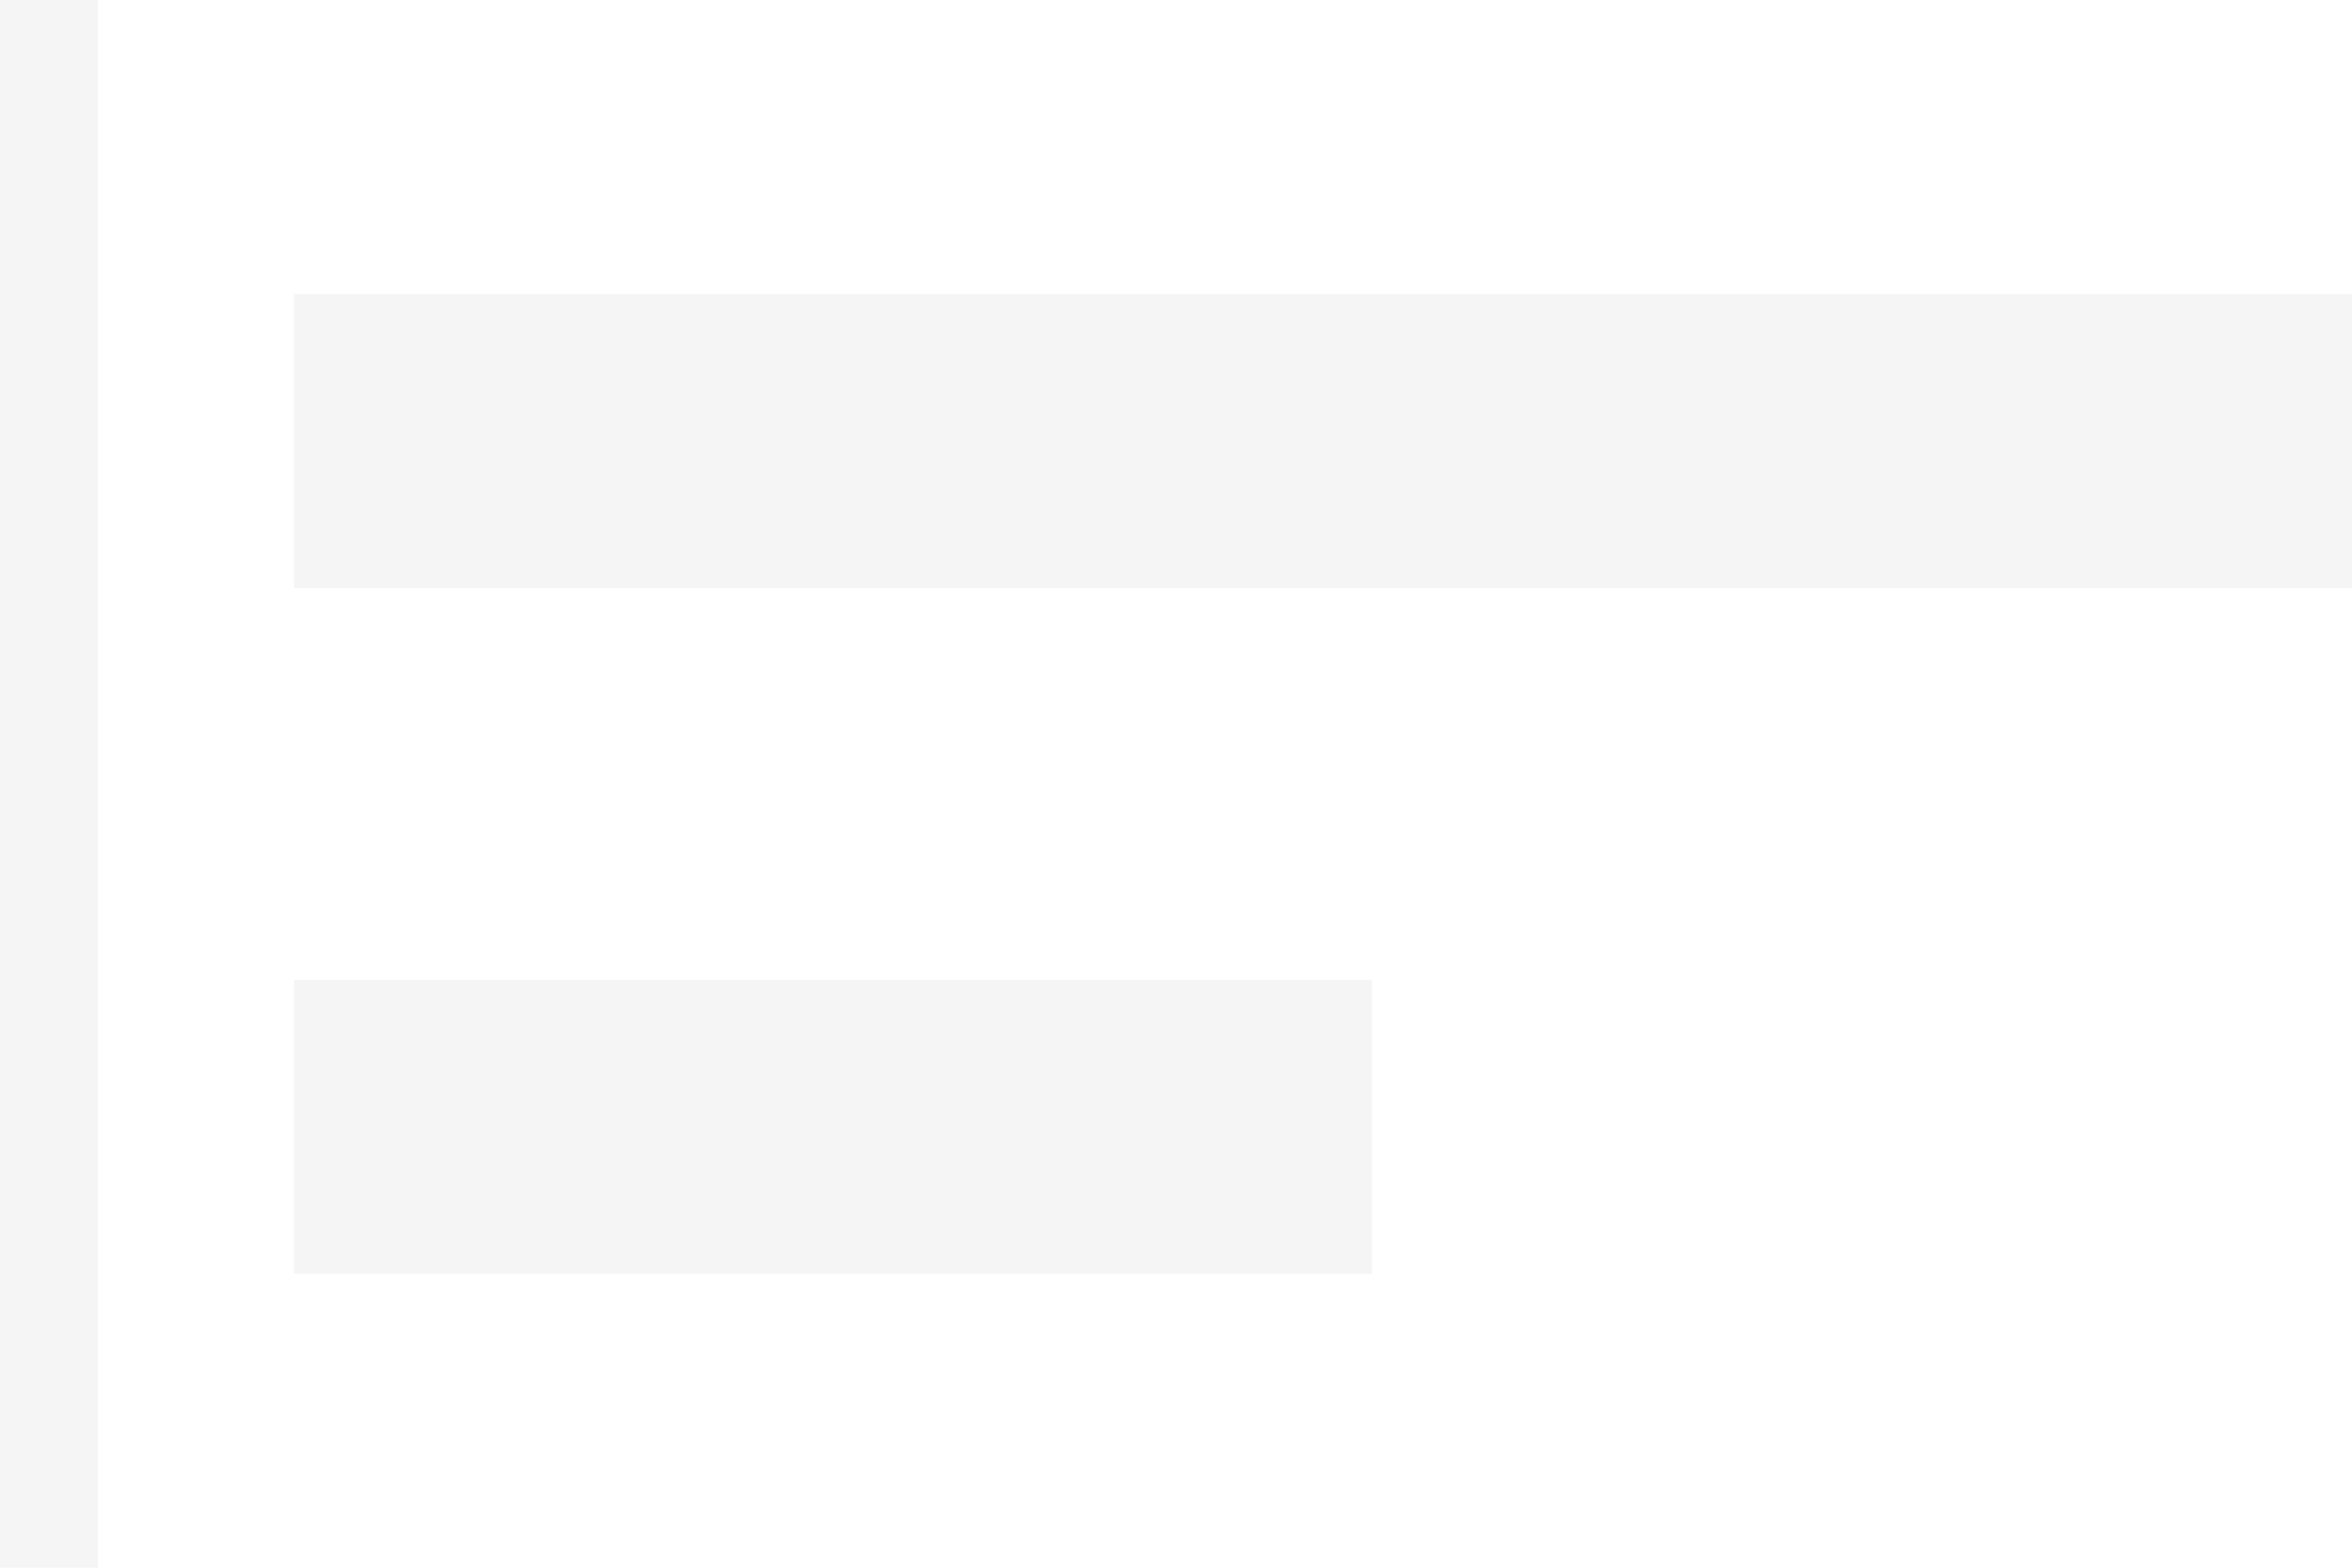
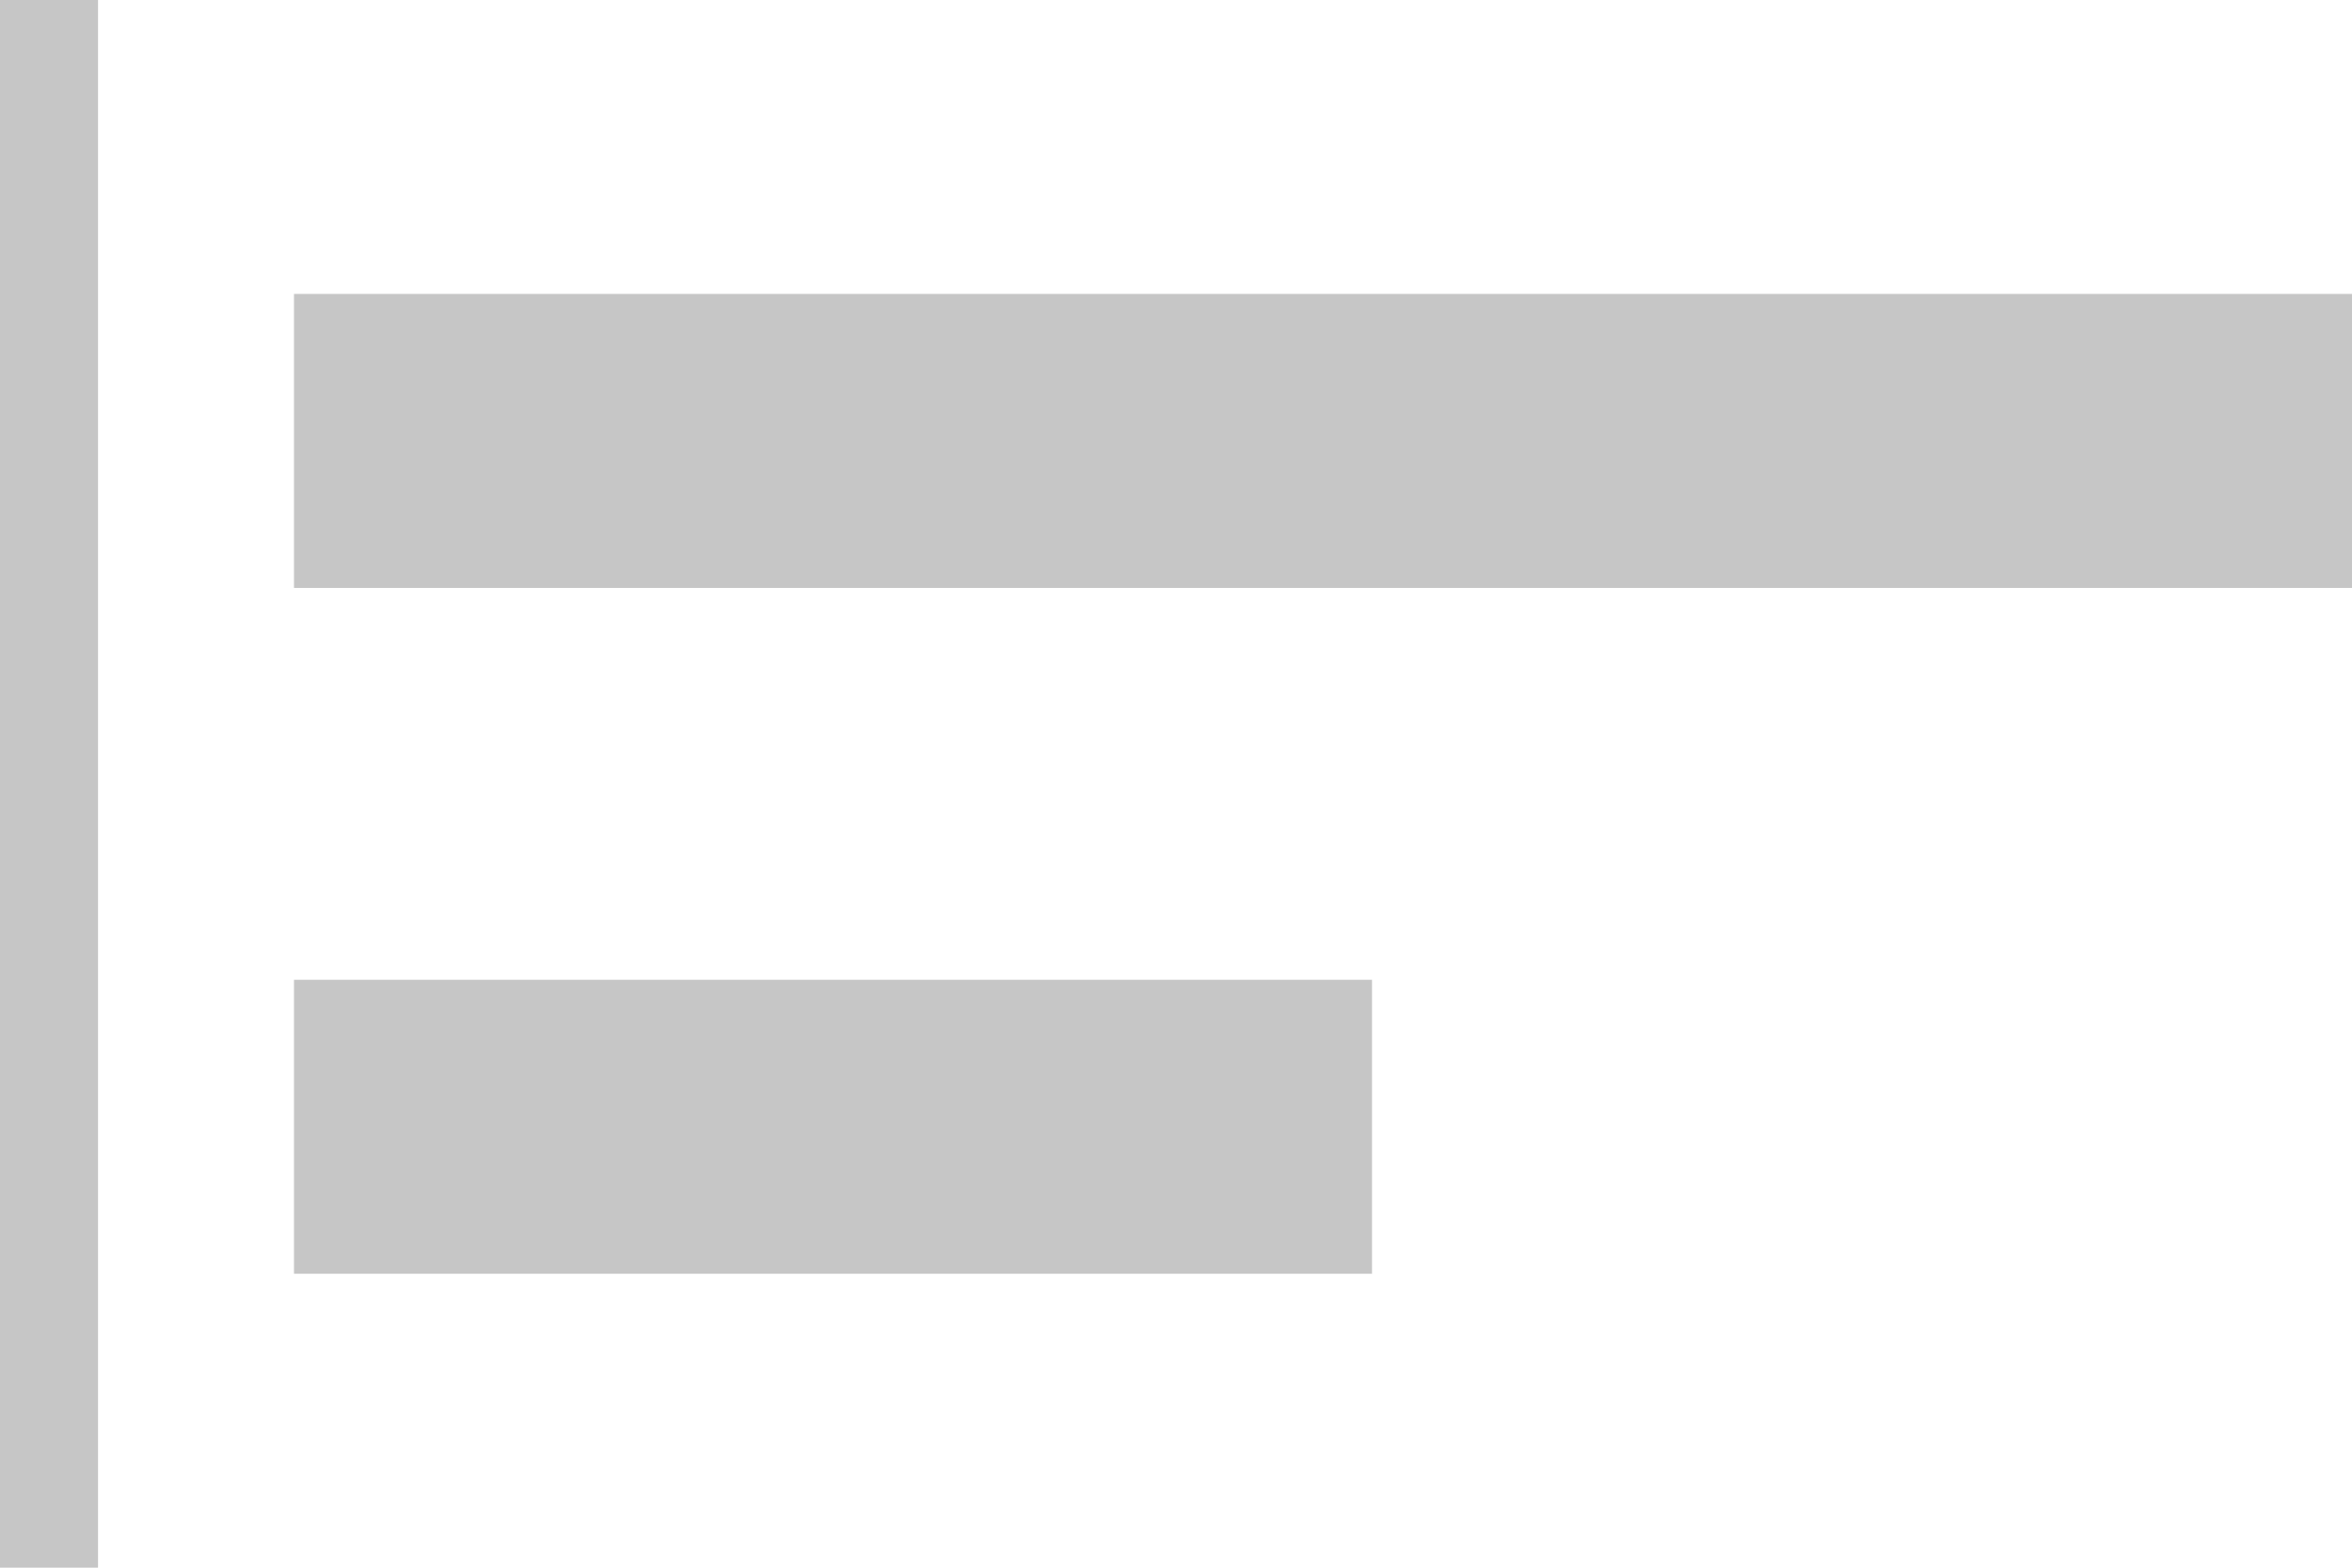
<svg xmlns="http://www.w3.org/2000/svg" width="24" height="16" viewBox="0 0 24 16" fill="none">
-   <rect x="3" y="3" width="21" height="3" fill="#f5f5f5" />
-   <rect x="3" y="10" width="11" height="3" fill="#f5f5f5" />
-   <rect width="1" height="16" fill="#f5f5f5" />
+   <rect x="3" y="3" width="21" height="3" fill="#c6c6c6" />
+   <rect x="3" y="10" width="11" height="3" fill="#c6c6c6" />
+   <rect width="1" height="16" fill="#c6c6c6" />
</svg>
